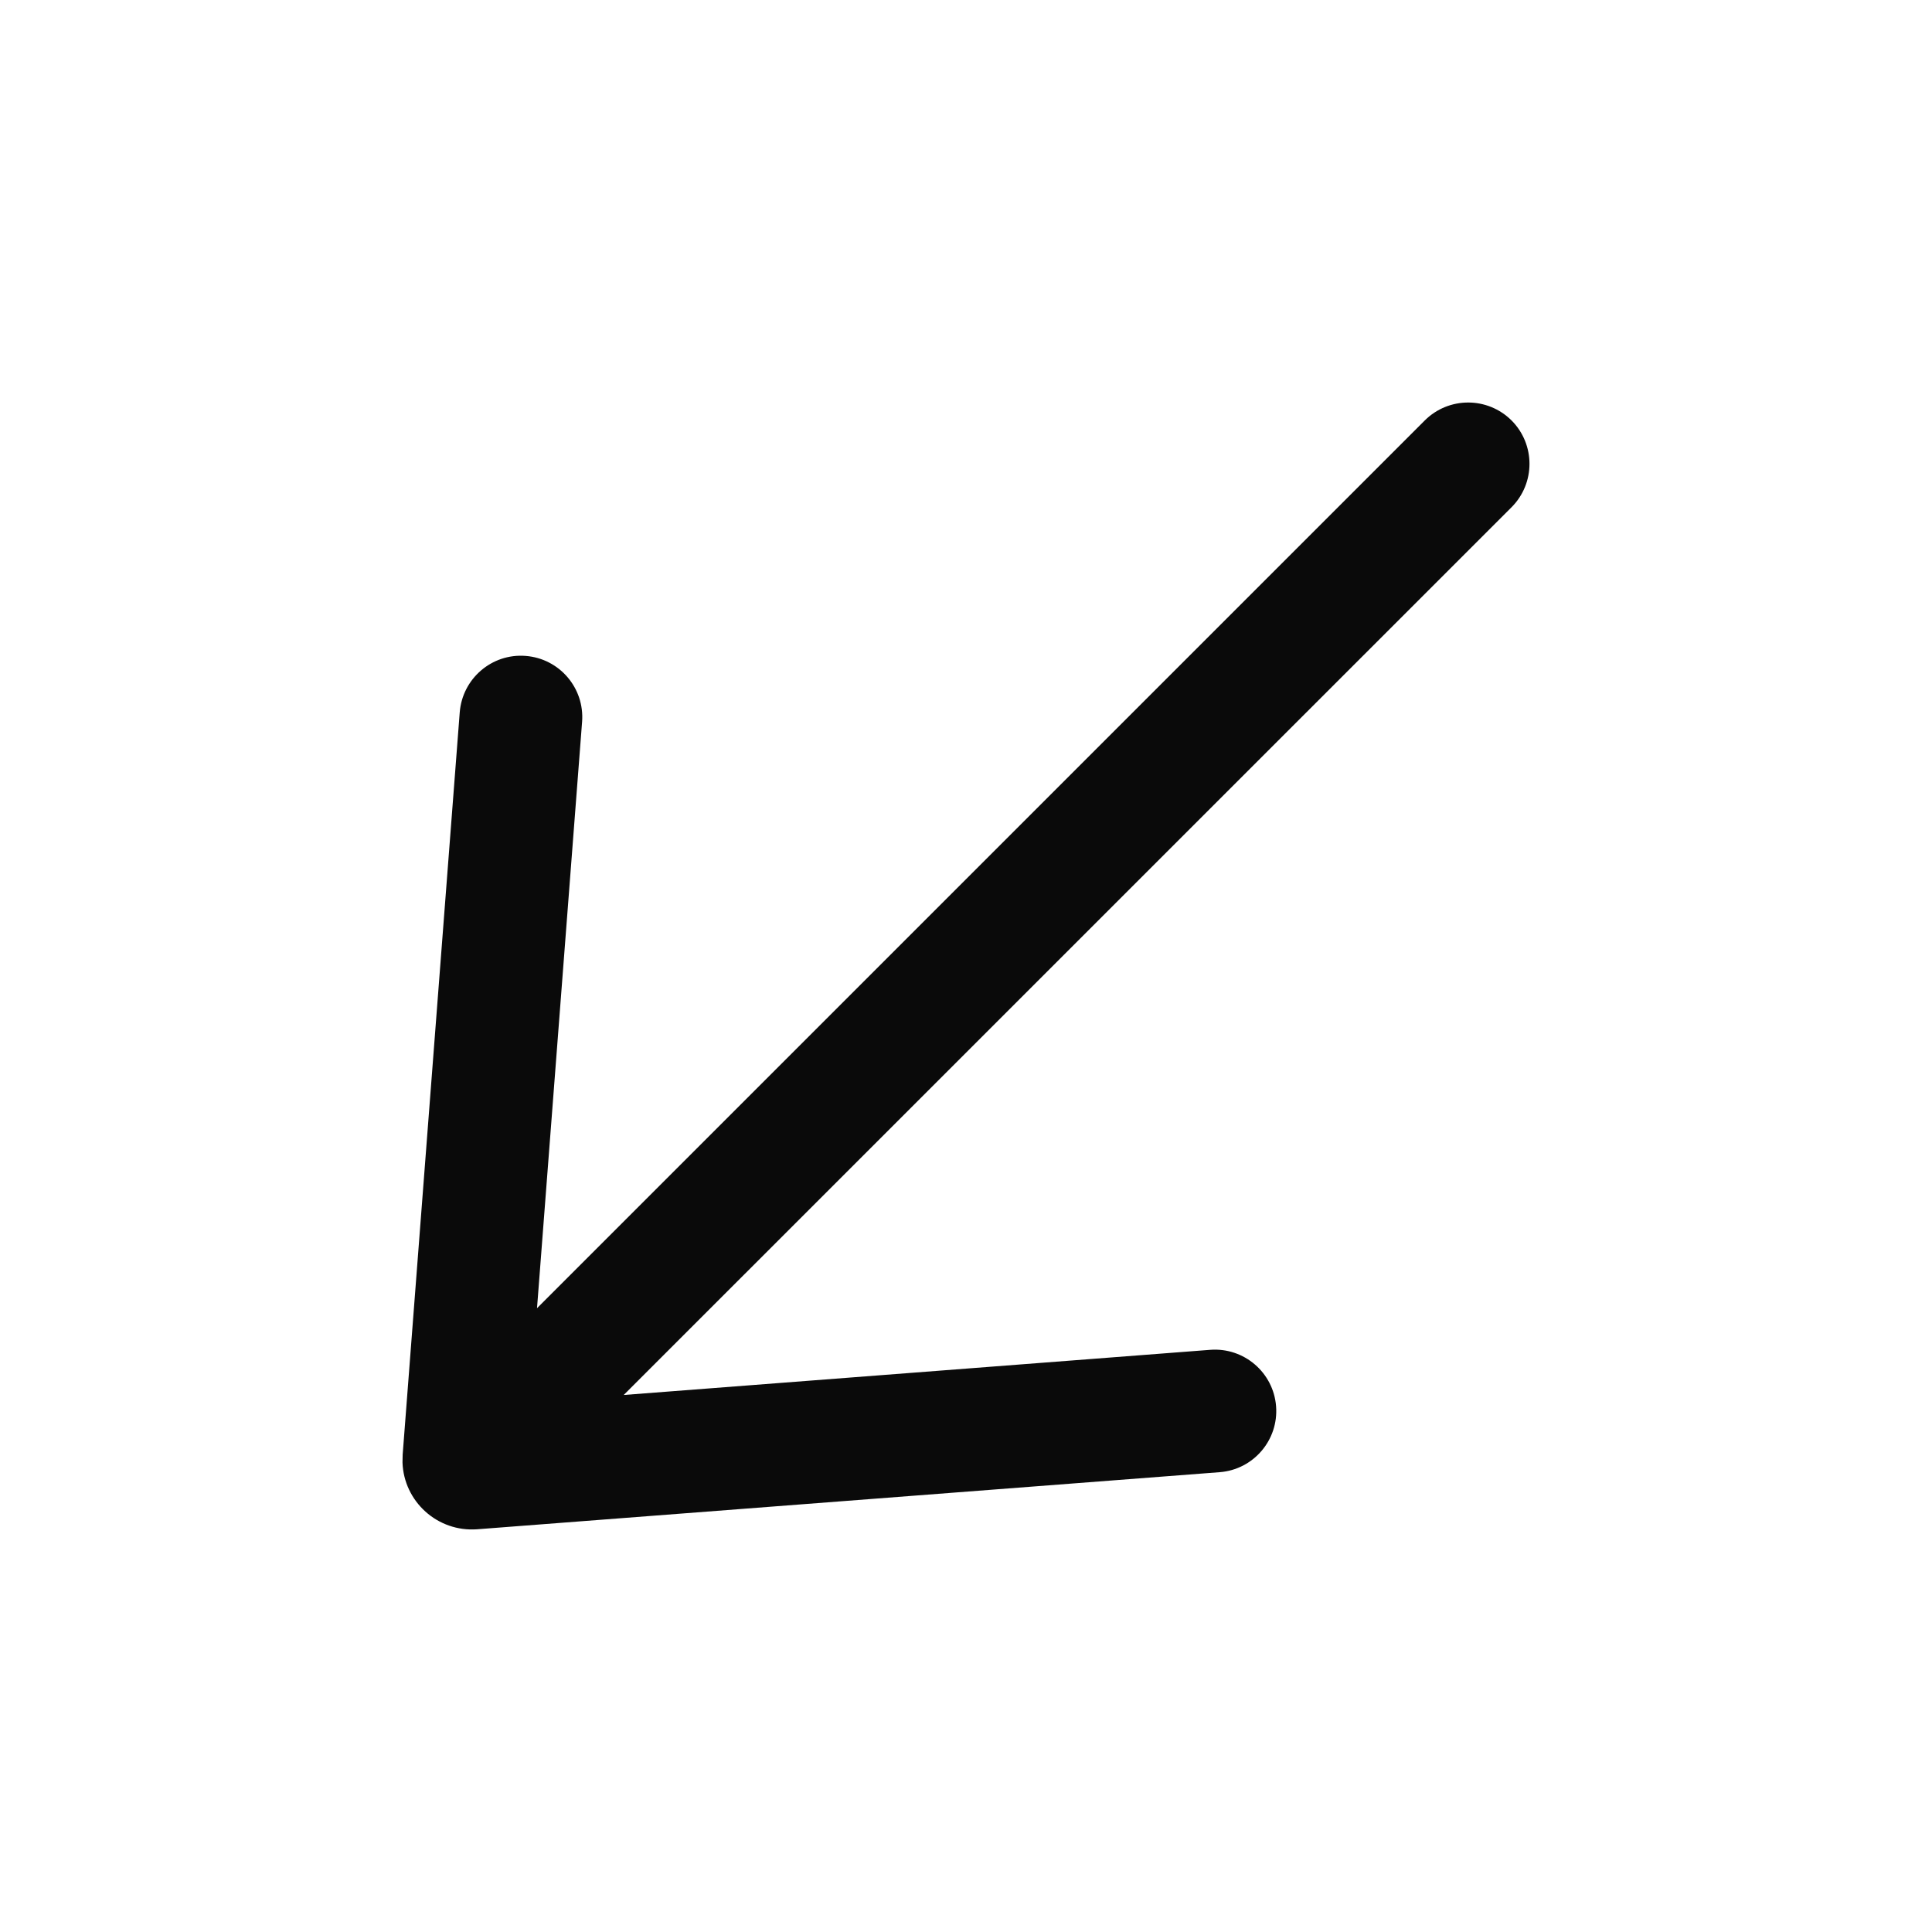
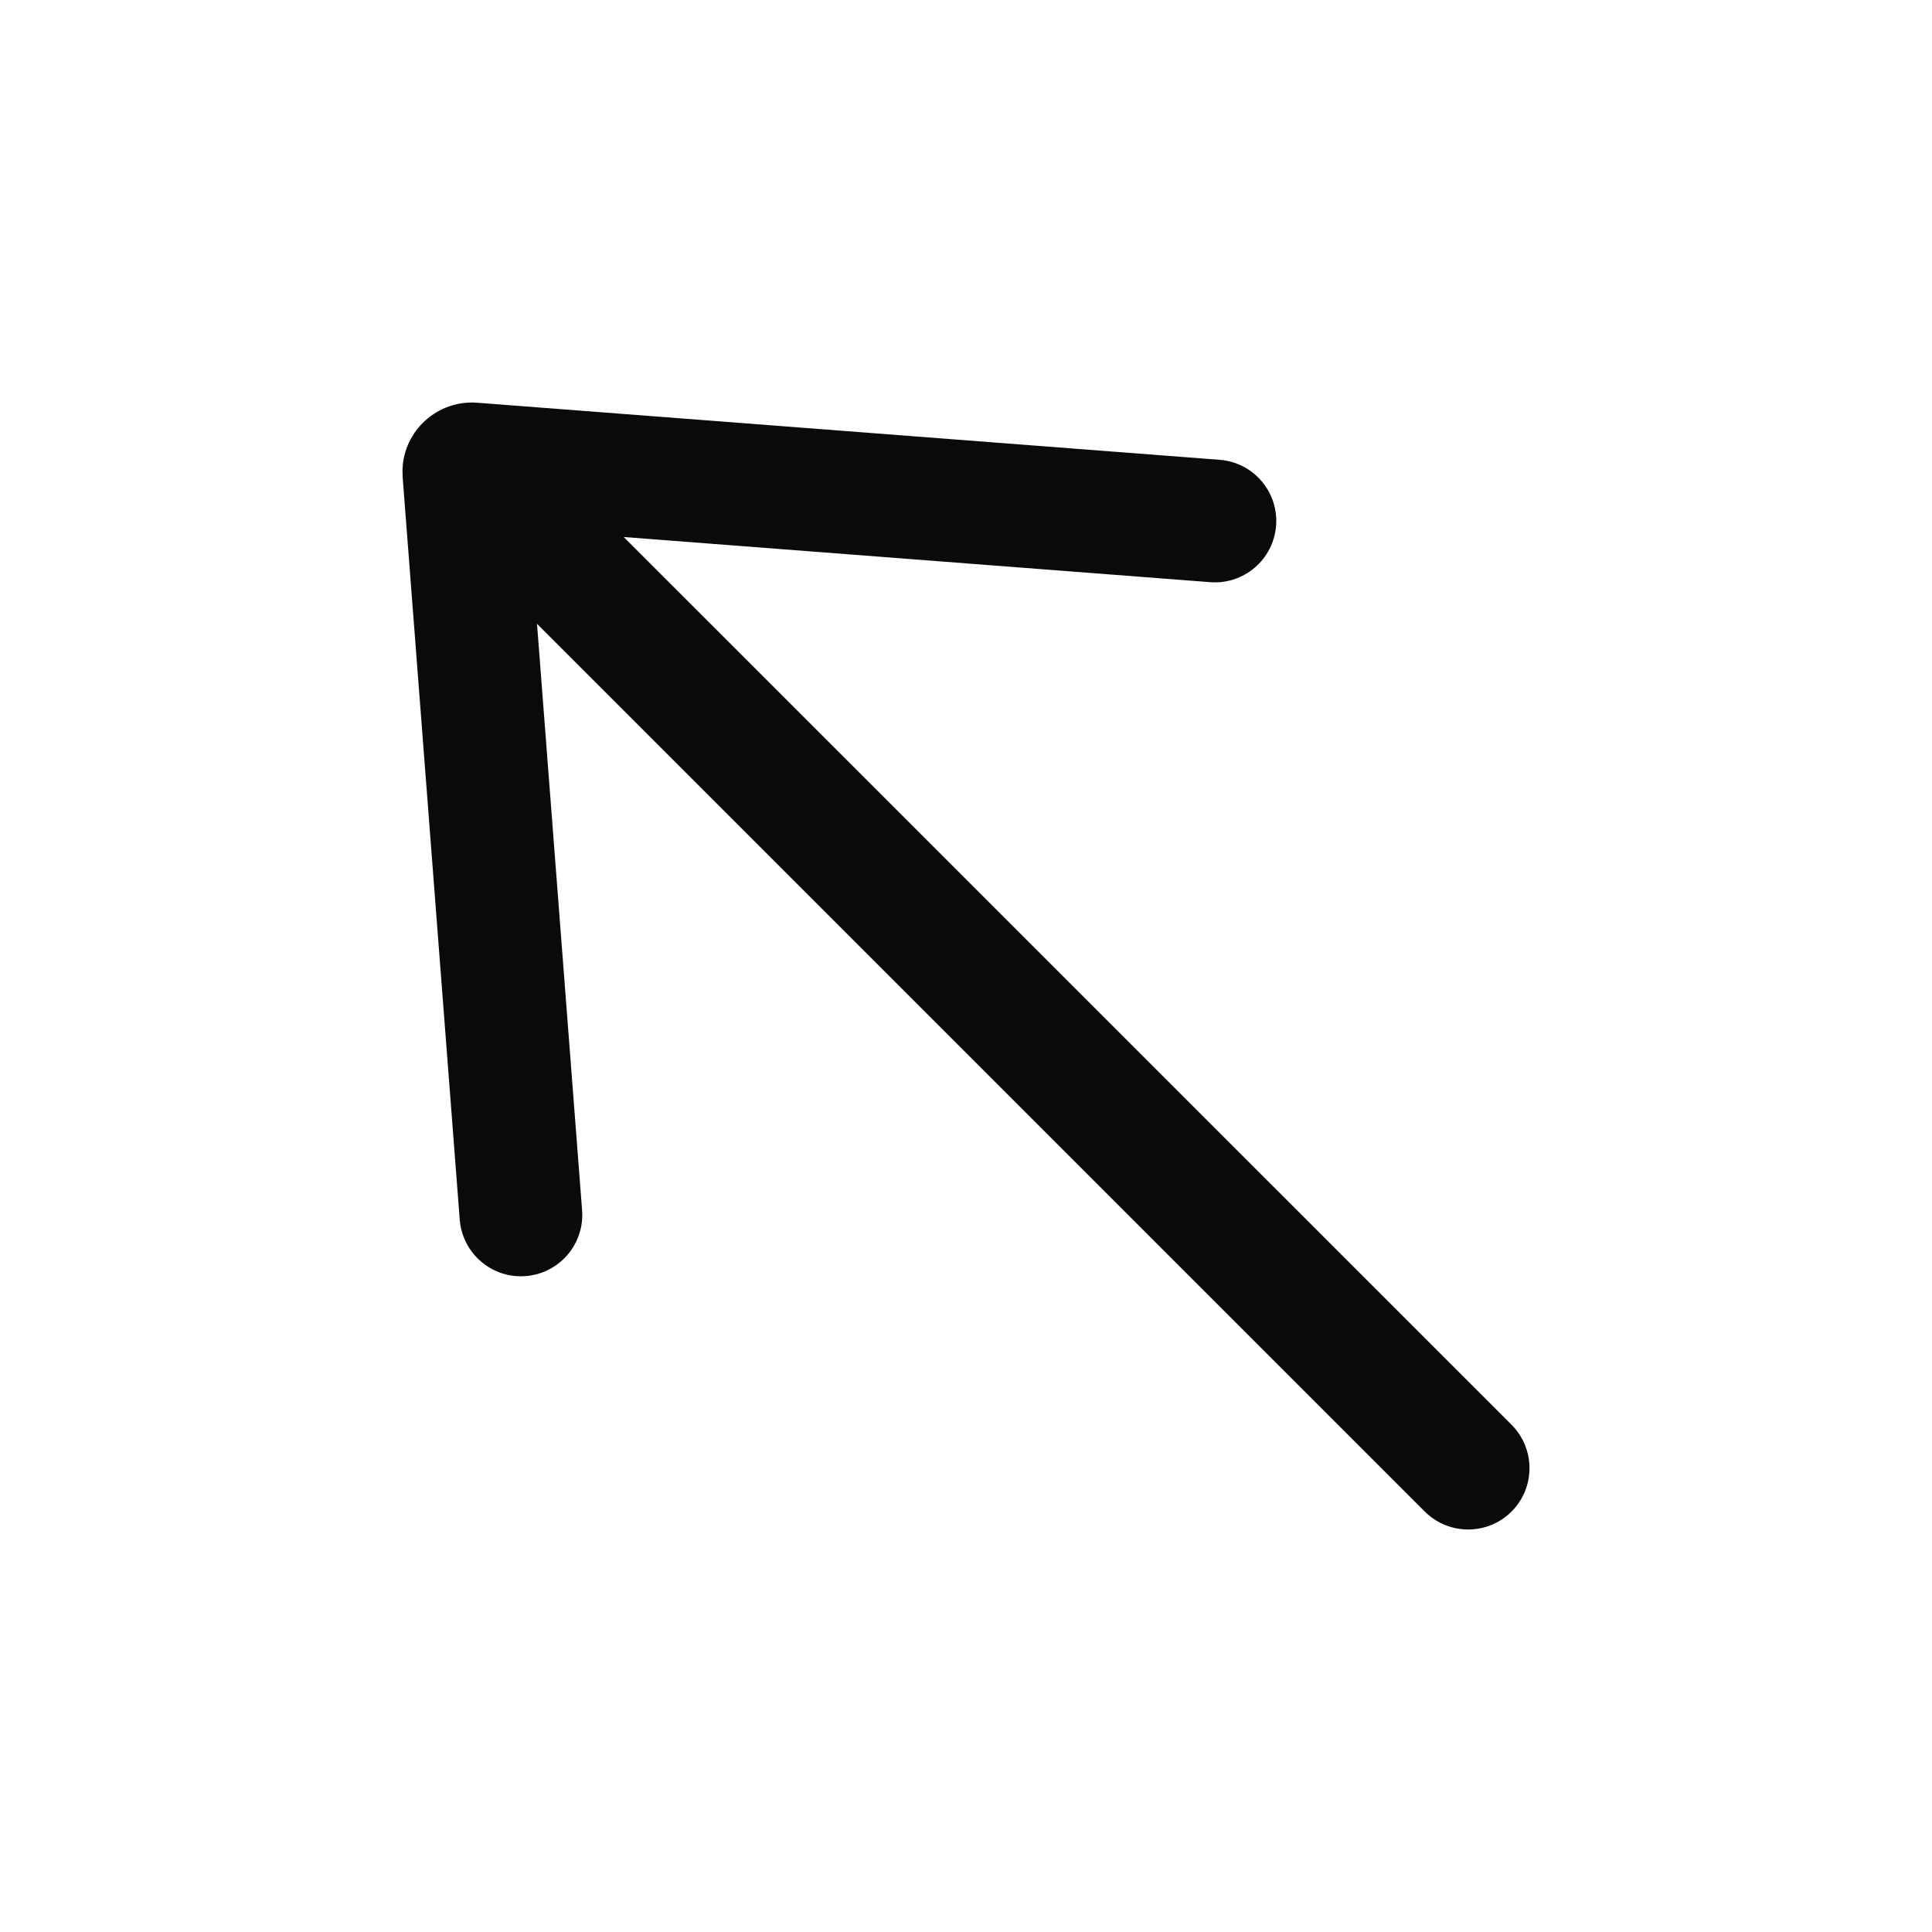
<svg xmlns="http://www.w3.org/2000/svg" width="24" height="24" viewBox="0 0 24 24" fill="none">
-   <path d="M5.93 18.997C5.434 19.035 5.016 18.651 5 18.167L5.002 18.07L5.711 8.849C5.744 8.43 6.11 8.115 6.529 8.148C6.949 8.18 7.263 8.546 7.231 8.966L6.671 16.251L17.699 5.223C17.997 4.926 18.479 4.926 18.777 5.223C19.074 5.521 19.074 6.003 18.777 6.301L7.748 17.329L15.034 16.768C15.454 16.736 15.82 17.051 15.852 17.47C15.884 17.89 15.57 18.256 15.151 18.288L5.93 18.997Z" fill="#0A0A0A" />
+   <path d="M5.93 5.003C5.434 4.965 5.016 5.349 5 5.833L5.002 5.93L5.711 15.151C5.744 15.57 6.11 15.885 6.529 15.852C6.949 15.82 7.263 15.454 7.231 15.034L6.671 7.749L17.699 18.777C17.997 19.074 18.479 19.074 18.777 18.777C19.074 18.479 19.074 17.997 18.777 17.699L7.748 6.671L15.034 7.232C15.454 7.264 15.82 6.949 15.852 6.53C15.884 6.11 15.57 5.744 15.151 5.712L5.93 5.003Z" fill="#0A0A0A" />
</svg>
